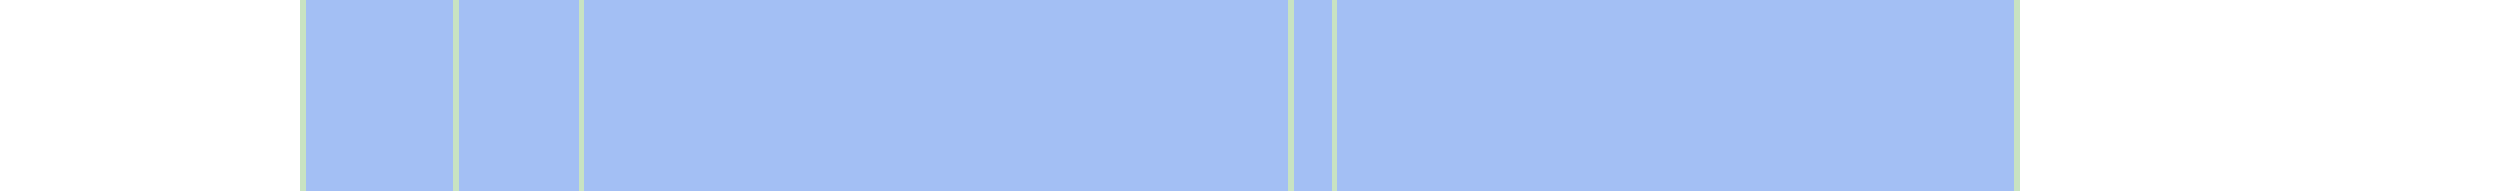
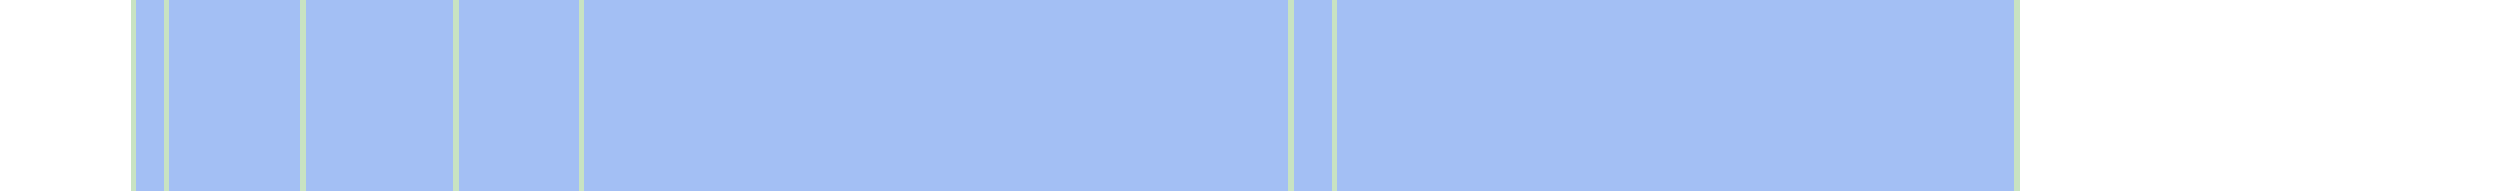
<svg xmlns="http://www.w3.org/2000/svg" viewBox="0 0 458 35" shape-rendering="crispEdges">
-   <rect y="0" x="55" width="315" height="35" fill="#a3bff4" />
+   <rect y="0" x="24" width="346" height="35" fill="#a3bff4" />
+   <rect y="0" x="24" width="1" height="35" fill="#c8e3c2" />
+   <rect y="0" x="30" width="1" height="35" fill="#c8e3c2" />
  <rect y="0" x="55" width="1" height="35" fill="#c8e3c2" />
  <rect y="0" x="83" width="1" height="35" fill="#c8e3c2" />
  <rect y="0" x="106" width="1" height="35" fill="#c8e3c2" />
  <rect y="0" x="236" width="1" height="35" fill="#c8e3c2" />
  <rect y="0" x="244" width="1" height="35" fill="#c8e3c2" />
  <rect y="0" x="369" width="1" height="35" fill="#c8e3c2" />
</svg>
